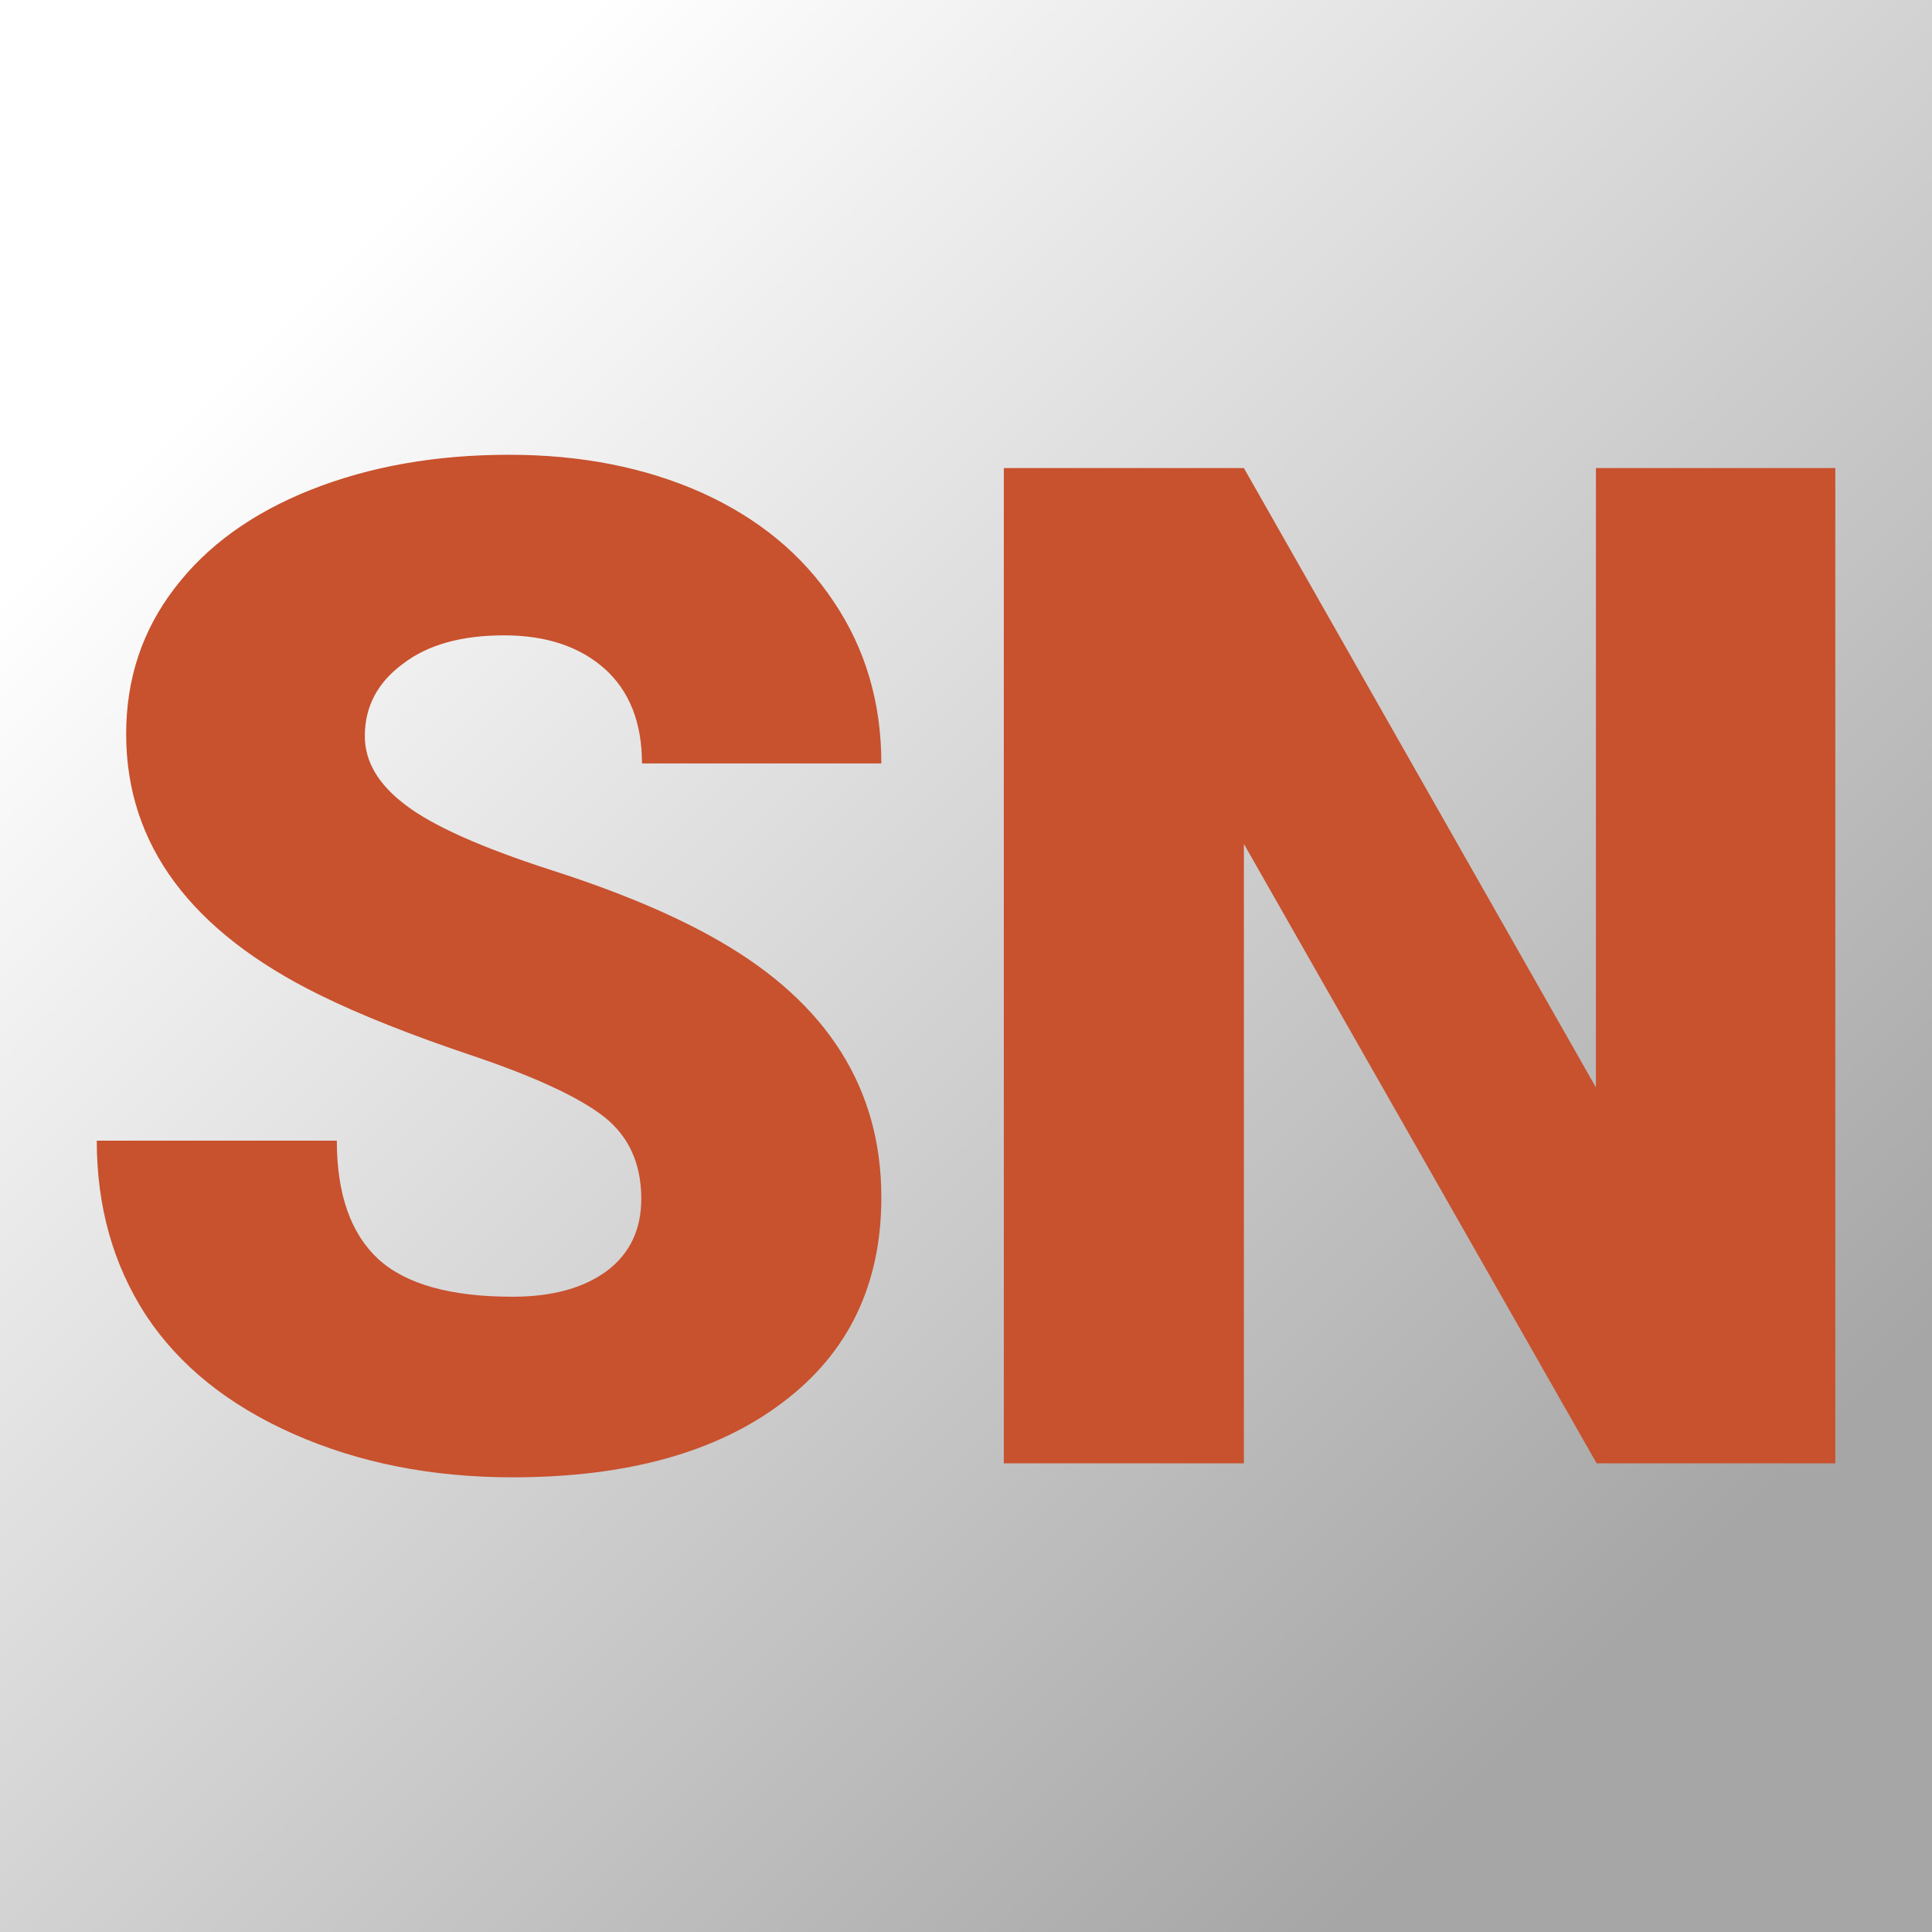
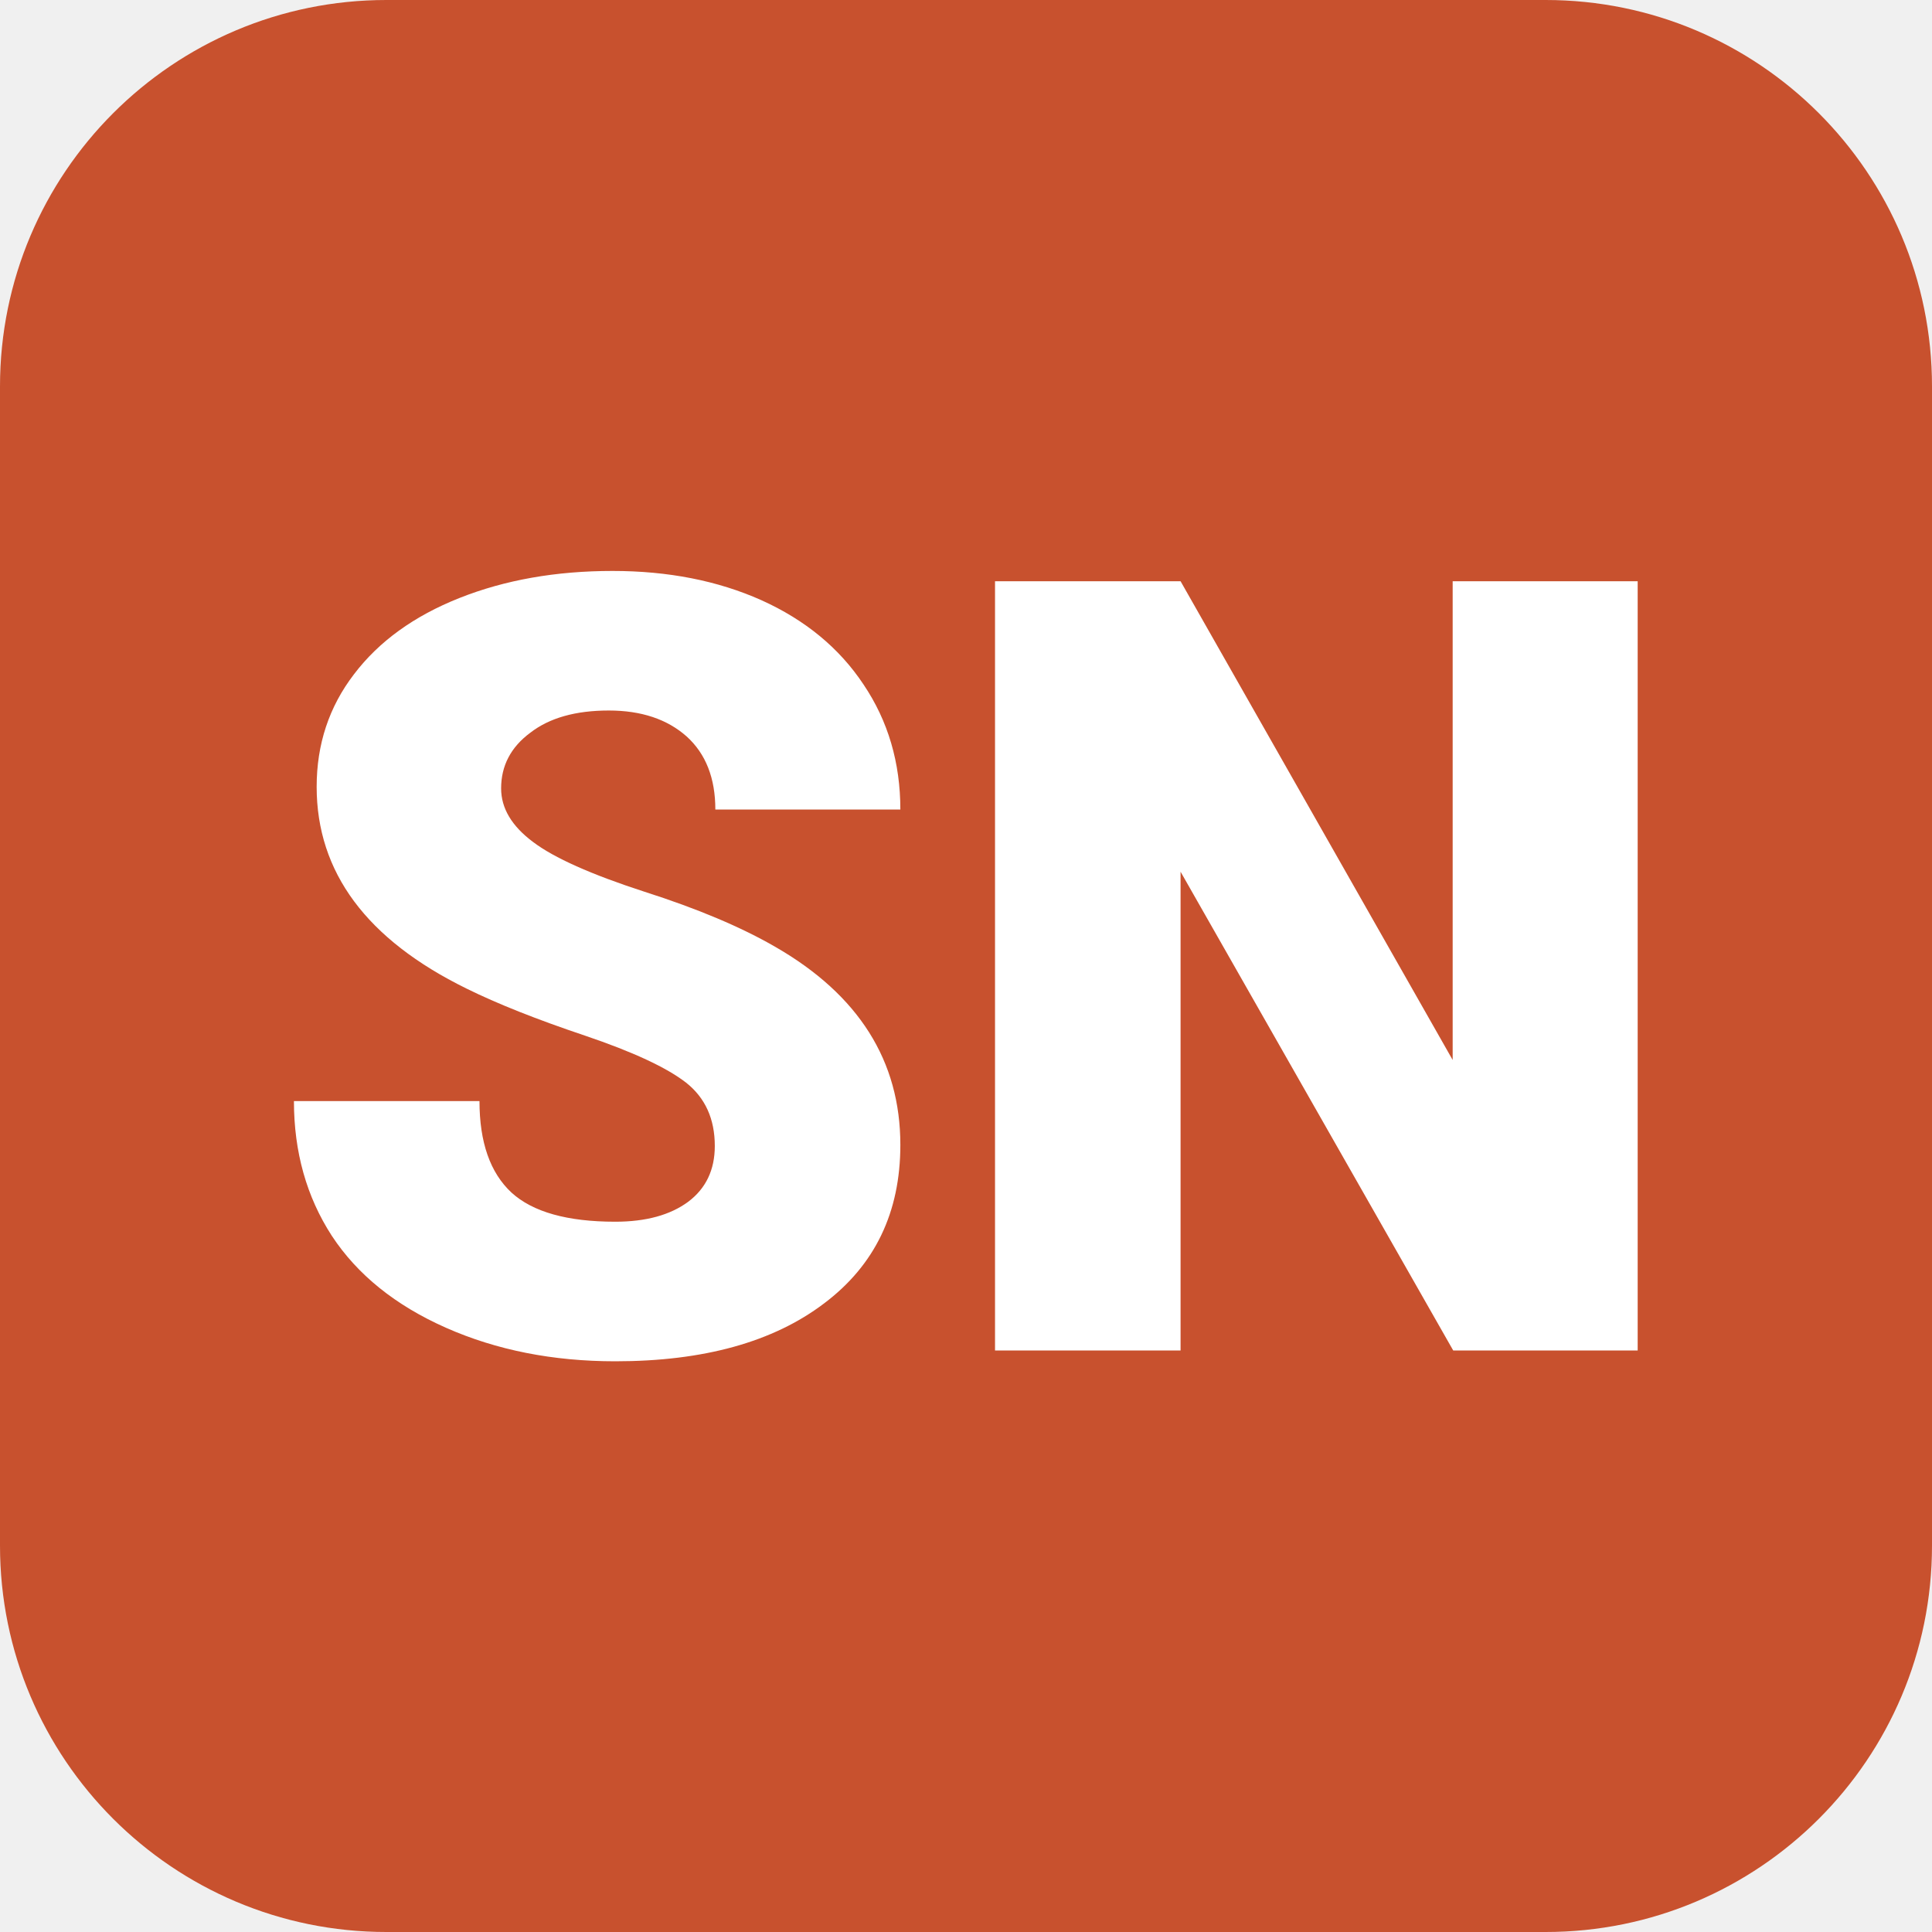
- <svg xmlns="http://www.w3.org/2000/svg" version="1.1" viewBox="0 0 200 200">
-   <rect width="200" height="200" fill="url('#gradient')" />
-   <defs>
-     <linearGradient id="gradient" gradientTransform="rotate(45 0.5 0.5)">
-       <stop offset="0%" stop-color="#ffffff" />
-       <stop offset="100%" stop-color="#a6a6a6" />
-     </linearGradient>
-   </defs>
-   <g>
-     <g fill="#c8512e" transform="matrix(7.245283,0,0,7.245283,5.452181,151.4821)" stroke="#c8512e" stroke-width="0">
-       <path d="M8.41-3.78L8.41-3.78Q8.41-4.53 7.88-4.95Q7.34-5.37 6.01-5.82Q4.67-6.27 3.82-6.69L3.82-6.69Q1.05-8.05 1.05-10.42L1.05-10.42Q1.05-11.60 1.74-12.50Q2.43-13.41 3.69-13.91Q4.95-14.41 6.52-14.41L6.52-14.41Q8.06-14.41 9.27-13.87Q10.49-13.32 11.16-12.31Q11.84-11.30 11.84-10L11.84-10L8.42-10Q8.42-10.87 7.89-11.35Q7.35-11.83 6.45-11.83L6.45-11.83Q5.53-11.83 5.00-11.42Q4.46-11.02 4.46-10.39L4.46-10.39Q4.46-9.84 5.05-9.40Q5.63-8.96 7.11-8.48Q8.58-8.01 9.53-7.46L9.53-7.46Q11.84-6.13 11.84-3.80L11.84-3.80Q11.84-1.93 10.43-0.87Q9.02 0.20 6.57 0.20L6.57 0.20Q4.84 0.20 3.44-0.42Q2.04-1.04 1.33-2.12Q0.63-3.20 0.63-4.61L0.63-4.61L4.06-4.61Q4.06-3.47 4.65-2.92Q5.24-2.38 6.57-2.38L6.57-2.38Q7.42-2.38 7.92-2.75Q8.41-3.12 8.41-3.78ZM25.47-14.22L25.47 0L22.06 0L17.02-8.85L17.02 0L13.59 0L13.59-14.22L17.02-14.22L22.05-5.37L22.05-14.22L25.47-14.22Z" />
-     </g>
-   </g>
+ <svg xmlns="http://www.w3.org/2000/svg" viewBox="0 0 200 200">
+   <rect width="200" height="200" rx="40" fill="#c8512e" />
+   <path fill="#ffffff" transform="matrix(5.6,0,0,5.6,26.9,139.8)" d="M8.41-3.78L8.41-3.78Q8.41-4.53 7.88-4.95Q7.34-5.37 6.01-5.82Q4.67-6.27 3.82-6.69L3.82-6.69Q1.05-8.05 1.05-10.42L1.05-10.42Q1.05-11.60 1.74-12.50Q2.43-13.41 3.69-13.91Q4.95-14.41 6.52-14.41L6.52-14.41Q8.06-14.41 9.27-13.87Q10.49-13.32 11.16-12.31Q11.84-11.30 11.84-10L11.84-10L8.42-10Q8.42-10.87 7.89-11.35Q7.35-11.83 6.45-11.83L6.45-11.83Q5.53-11.83 5.00-11.42Q4.46-11.02 4.46-10.39L4.46-10.39Q4.46-9.84 5.05-9.40Q5.63-8.96 7.11-8.48Q8.58-8.01 9.53-7.46L9.53-7.46Q11.84-6.13 11.84-3.80L11.84-3.80Q11.84-1.93 10.43-0.87Q9.02 0.20 6.57 0.20L6.57 0.20Q4.84 0.20 3.44-0.42Q2.04-1.04 1.33-2.12Q0.63-3.20 0.63-4.61L0.63-4.61L4.06-4.61Q4.06-3.47 4.65-2.92Q5.24-2.38 6.57-2.38L6.57-2.38Q7.42-2.38 7.92-2.75Q8.41-3.12 8.41-3.78ZM25.47-14.22L25.47 0L22.06 0L17.02-8.85L17.02 0L13.59 0L13.59-14.22L17.02-14.22L22.05-5.37L22.05-14.22L25.47-14.22Z" />
</svg>
